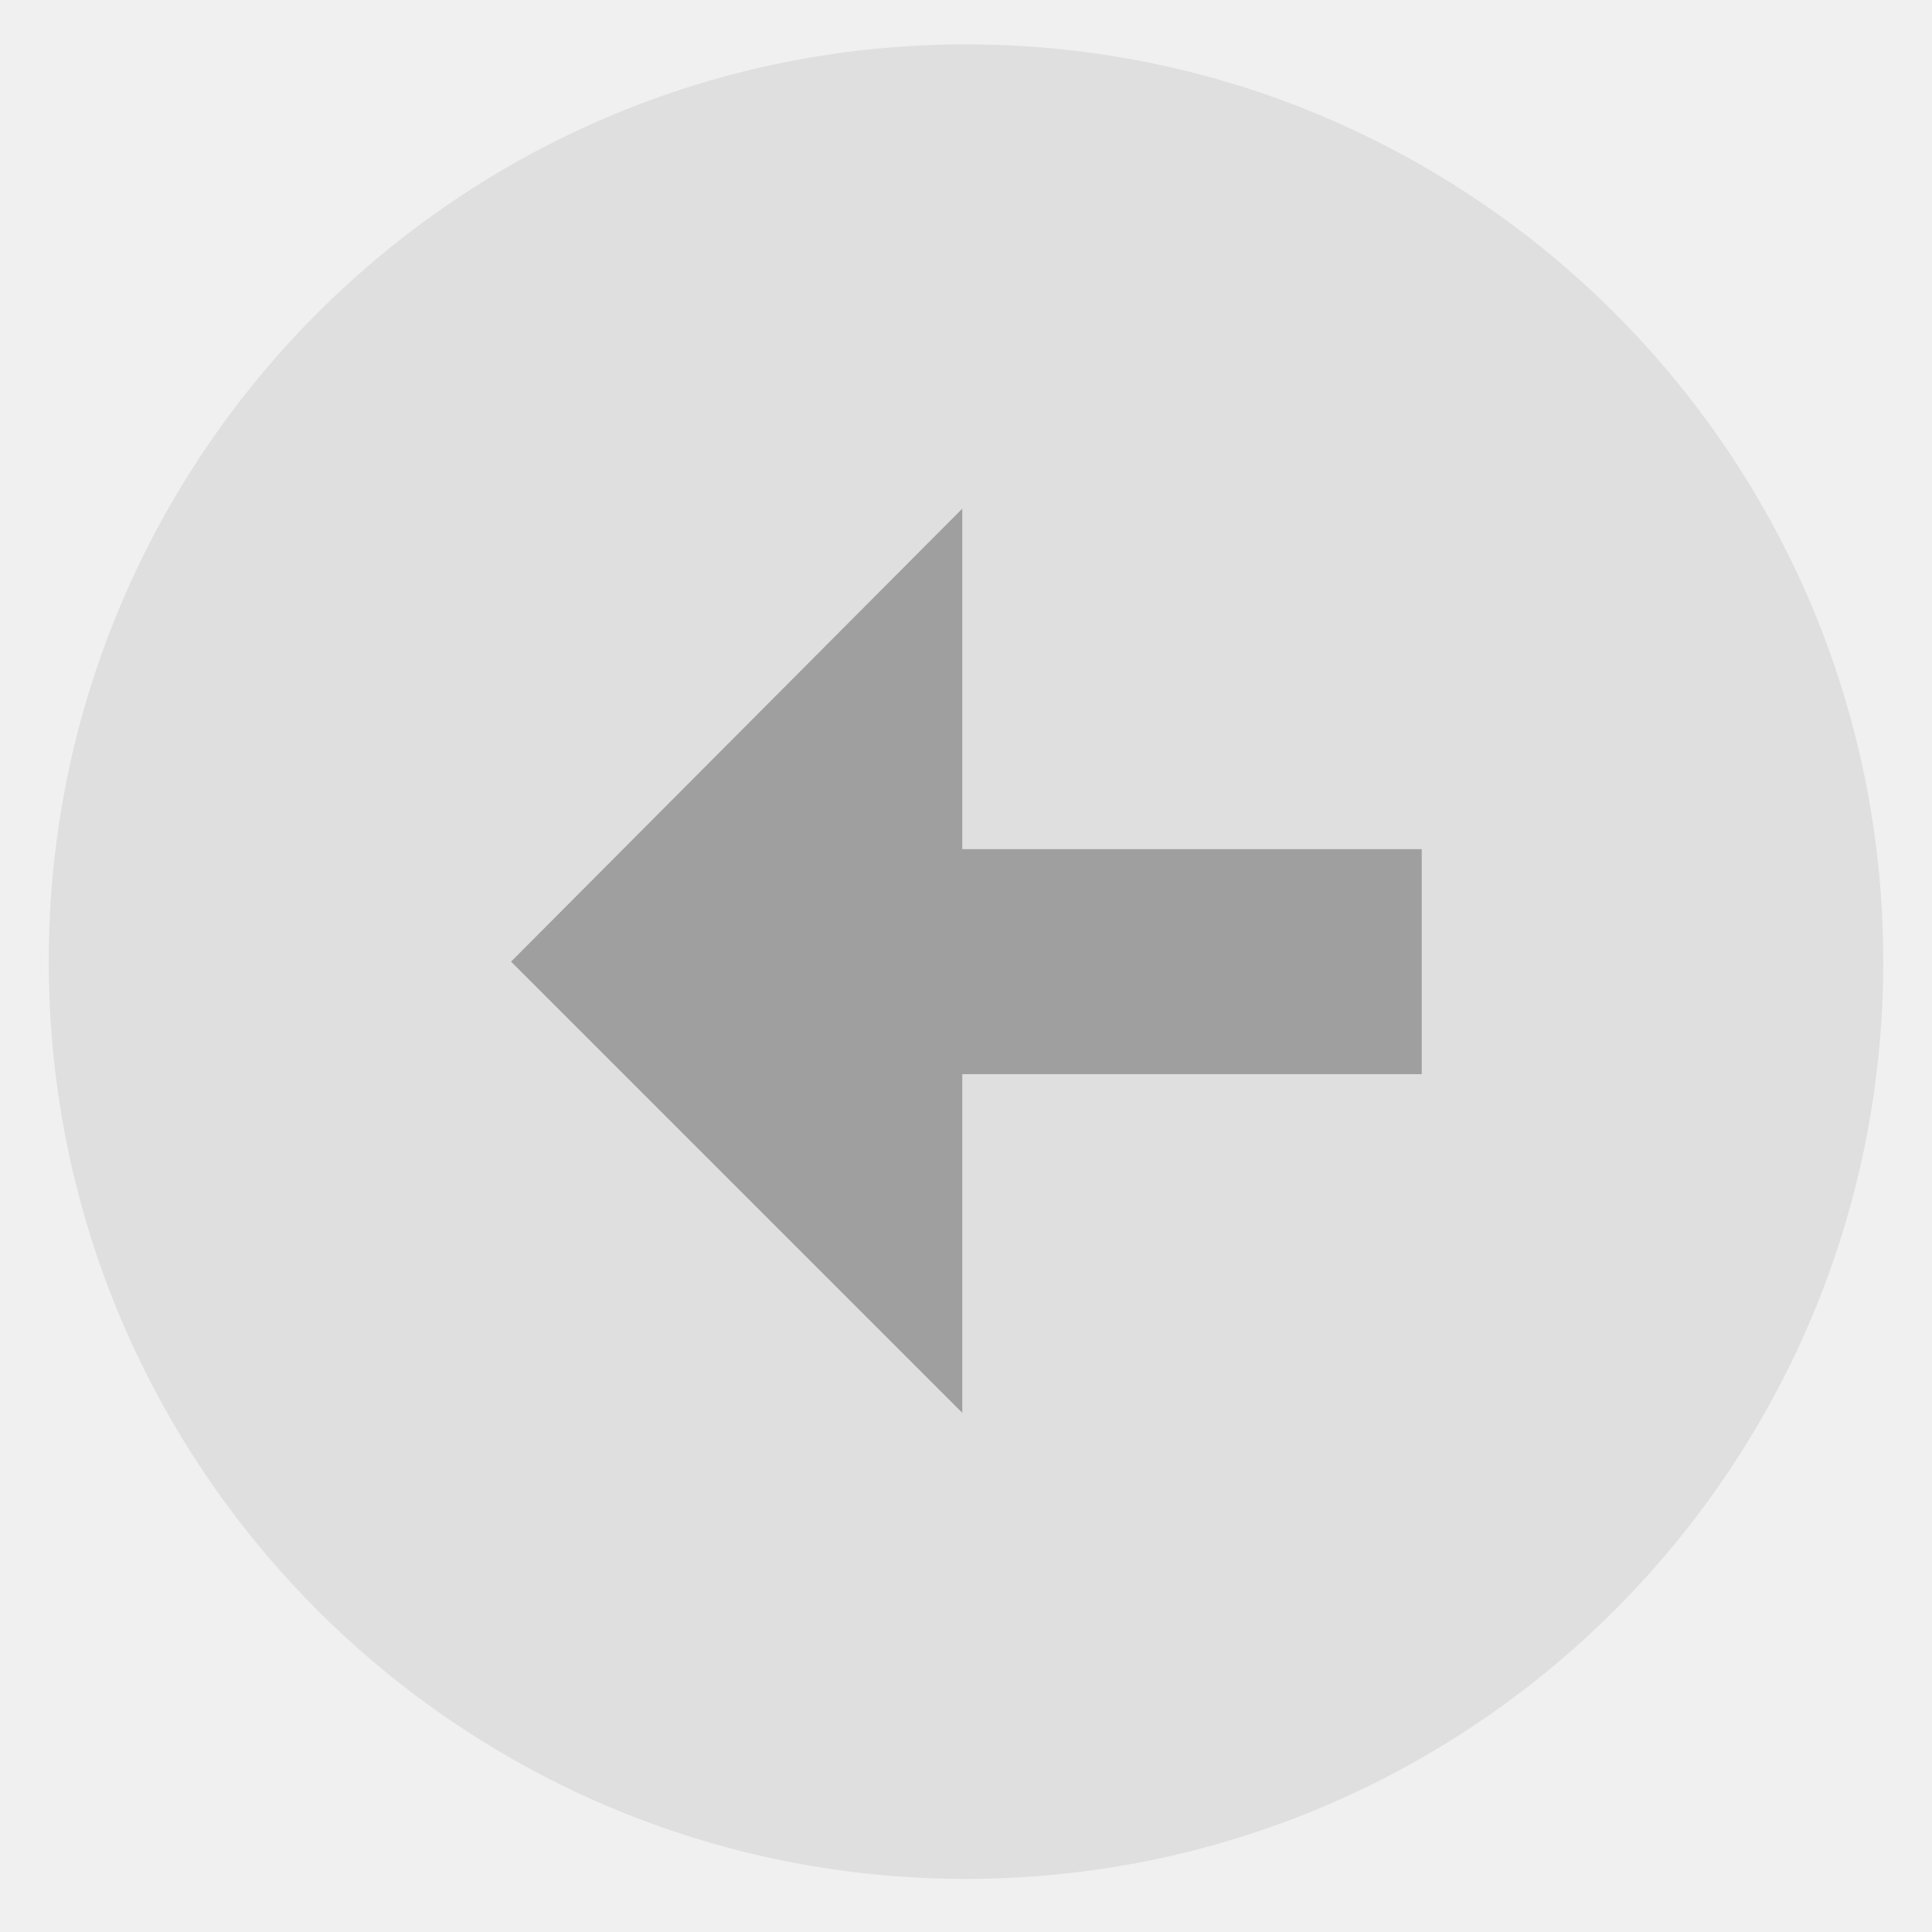
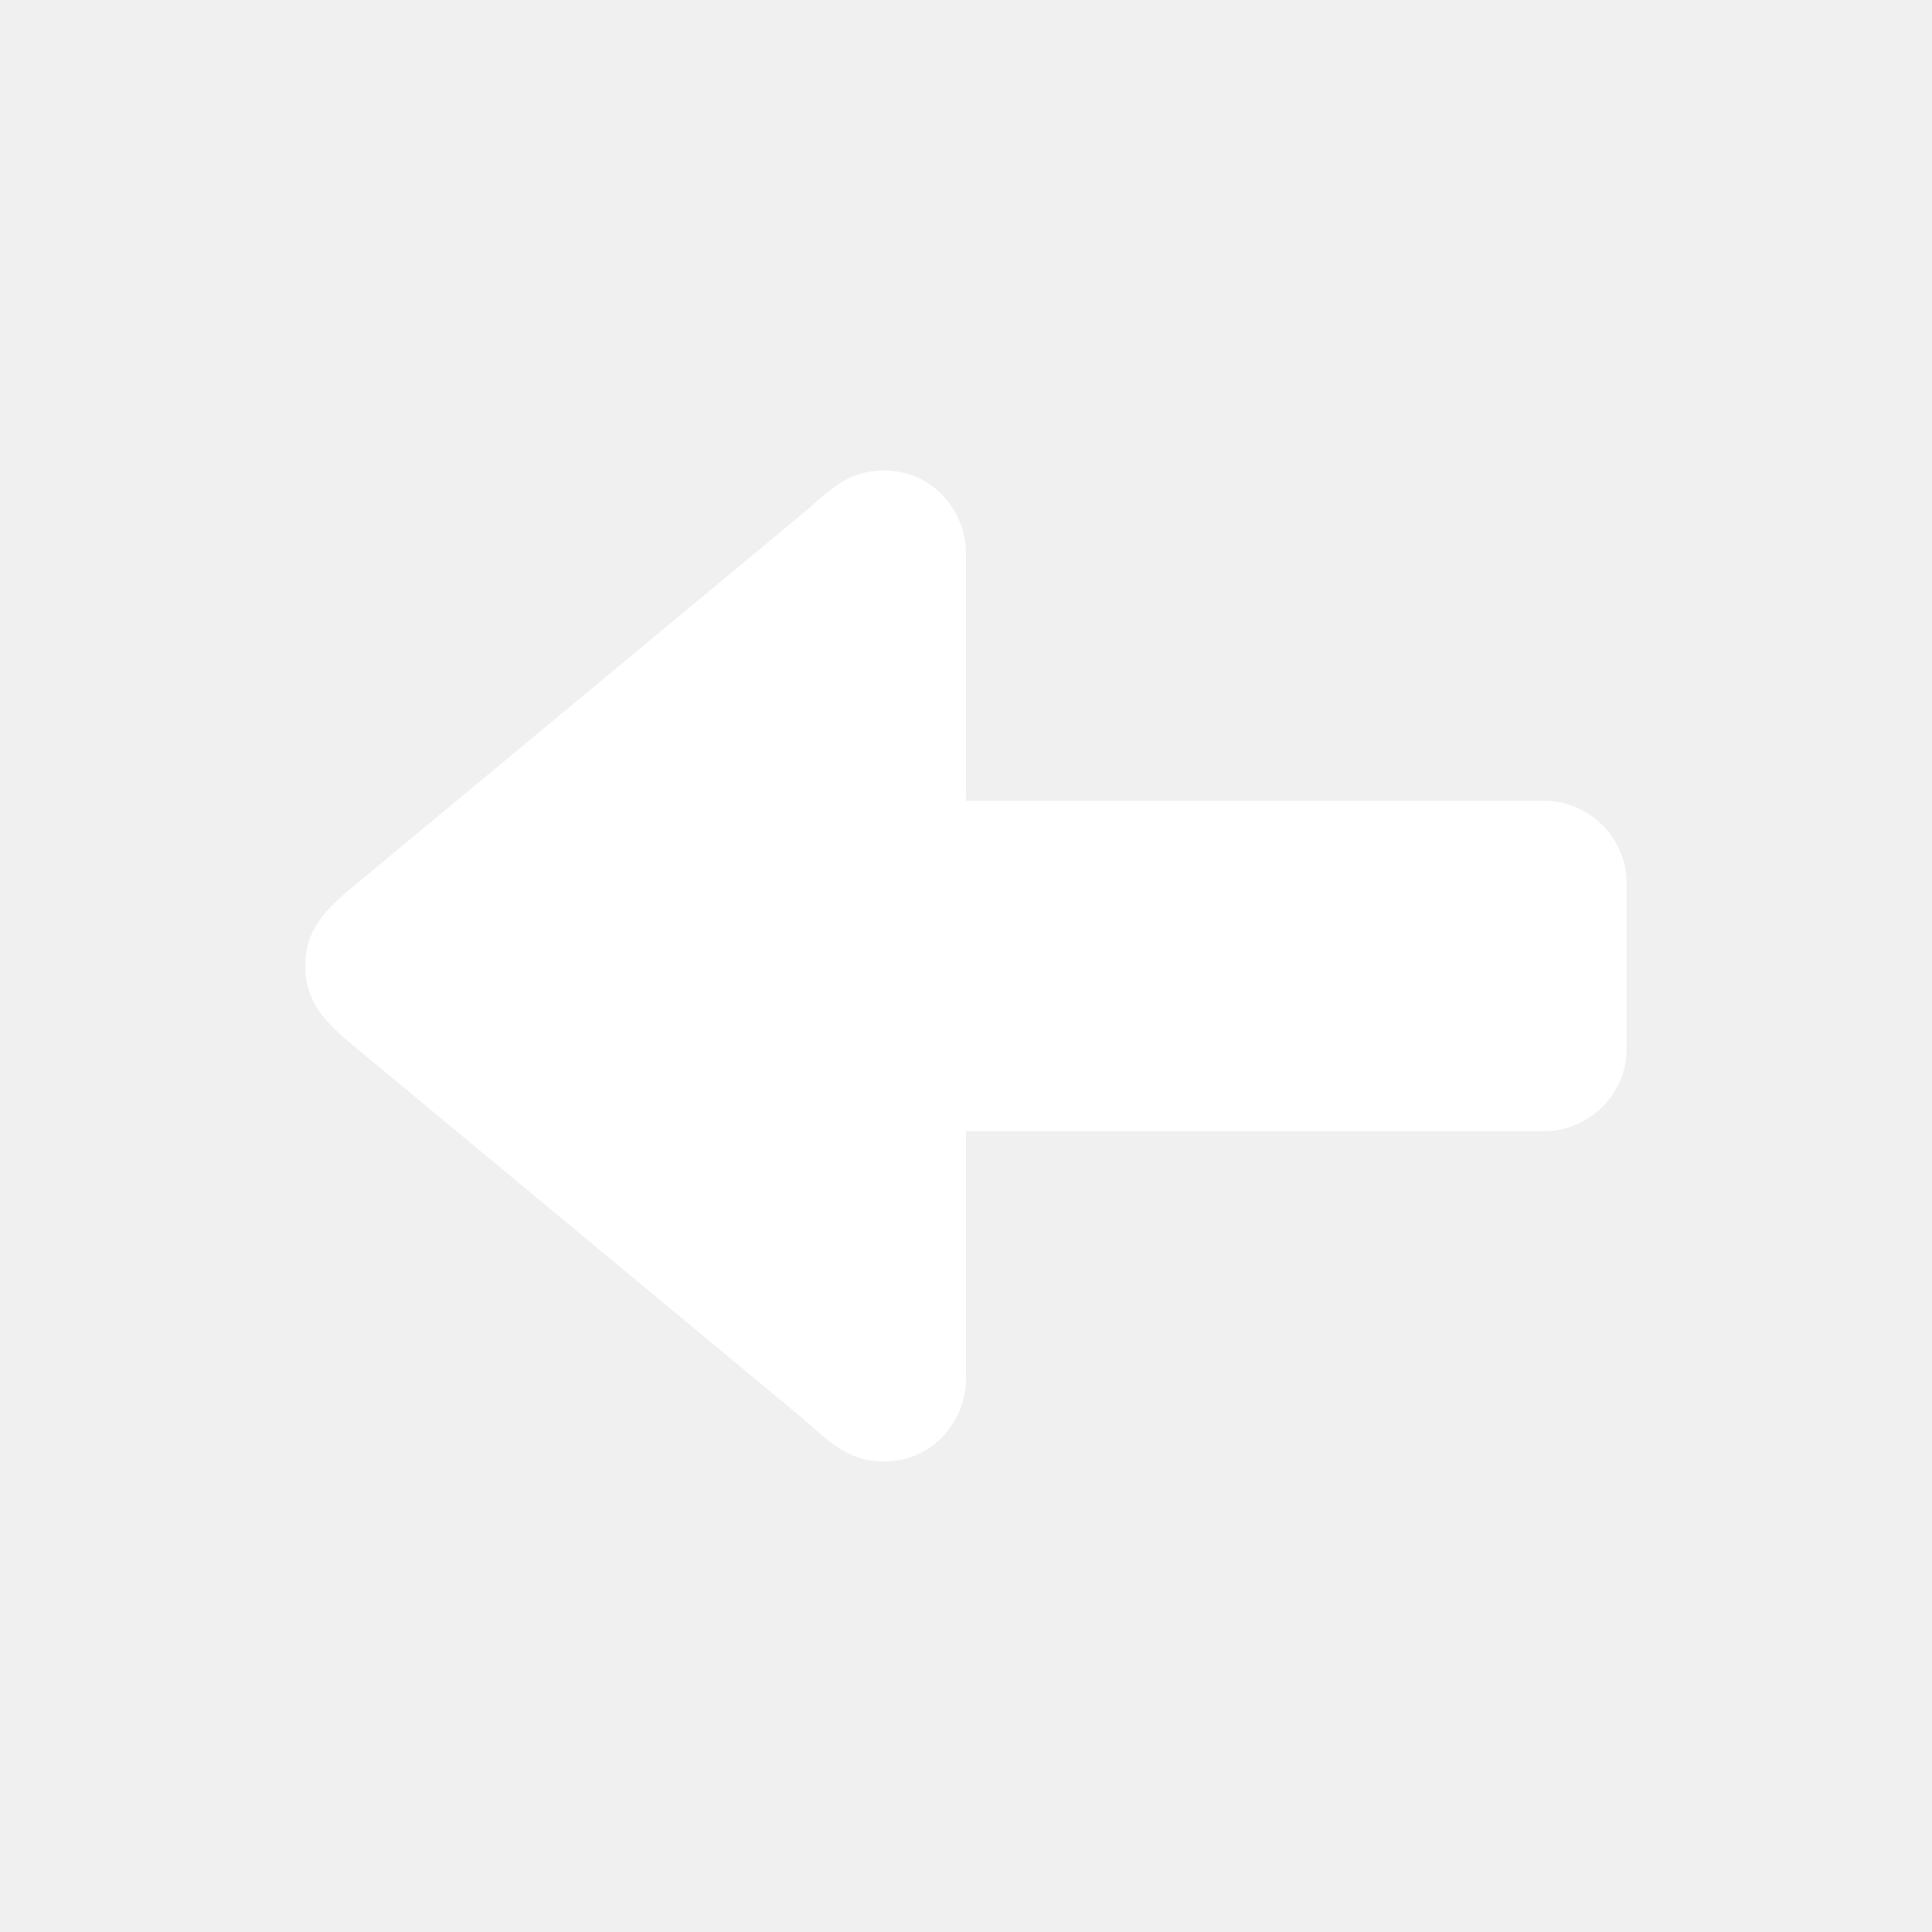
<svg xmlns="http://www.w3.org/2000/svg" width="500" height="500">
  <g>
-     <rect x="-1" y="-1" width="502" height="502" id="canvas_background" fill="none" />
-     <g id="canvasGrid" display="none">
-       <rect id="svg_1" width="100%" height="100%" x="0" y="0" stroke-width="0" fill="url(#gridpattern)" />
+     <rect fill="none" id="canvas_background" height="502" width="502" y="-1" x="-1" />
+     <g display="none" id="canvasGrid">
+       <rect fill="url(#gridpattern)" stroke-width="0" y="0" x="0" height="100%" width="100%" id="svg_1" />
    </g>
  </g>
  <g>
-     <rect transform="rotate(-180 239.4254,257.184) " fill="#9f9f9f" stroke="#42dca3" stroke-width="1.5" x="84.981" y="116.628" width="308.889" height="281.111" id="svg_10" />
-     <path transform="rotate(-180 250,248.8697) " d="m250,11.982c-130.821,0 -236.888,106.067 -236.888,236.888s106.067,236.888 236.888,236.888s236.888,-106.067 236.888,-236.888s-106.067,-236.888 -236.888,-236.888zm0.459,355.332l0,-88.833l-118.903,0l0,-59.222l118.903,0l0,-88.374l117.985,117.985l-117.985,118.444z" fill="#dfdfdf" id="svg_8" stroke="#dfdfdf" />
+     <path stroke="null" fill="#ffffff" id="svg_6" d="m399.607,207.255l-149.607,0l0,-64.117c0,-10.344 -8.015,-21.372 -21.372,-21.372c-9.853,0 -14.854,6.134 -21.372,11.541l-114.877,95.321c-8.186,6.69 -13.358,11.862 -13.358,21.372s5.172,14.704 13.358,21.372l114.877,95.321c6.519,5.407 11.52,11.541 21.372,11.541c13.358,0 21.372,-11.028 21.372,-21.372l0,-64.117l149.607,0c11.755,0 21.372,-9.618 21.372,-21.372l0,-42.745c0,-11.755 -9.618,-21.372 -21.372,-21.372z" />
+     <g id="svg_7" />
  </g>
</svg>
